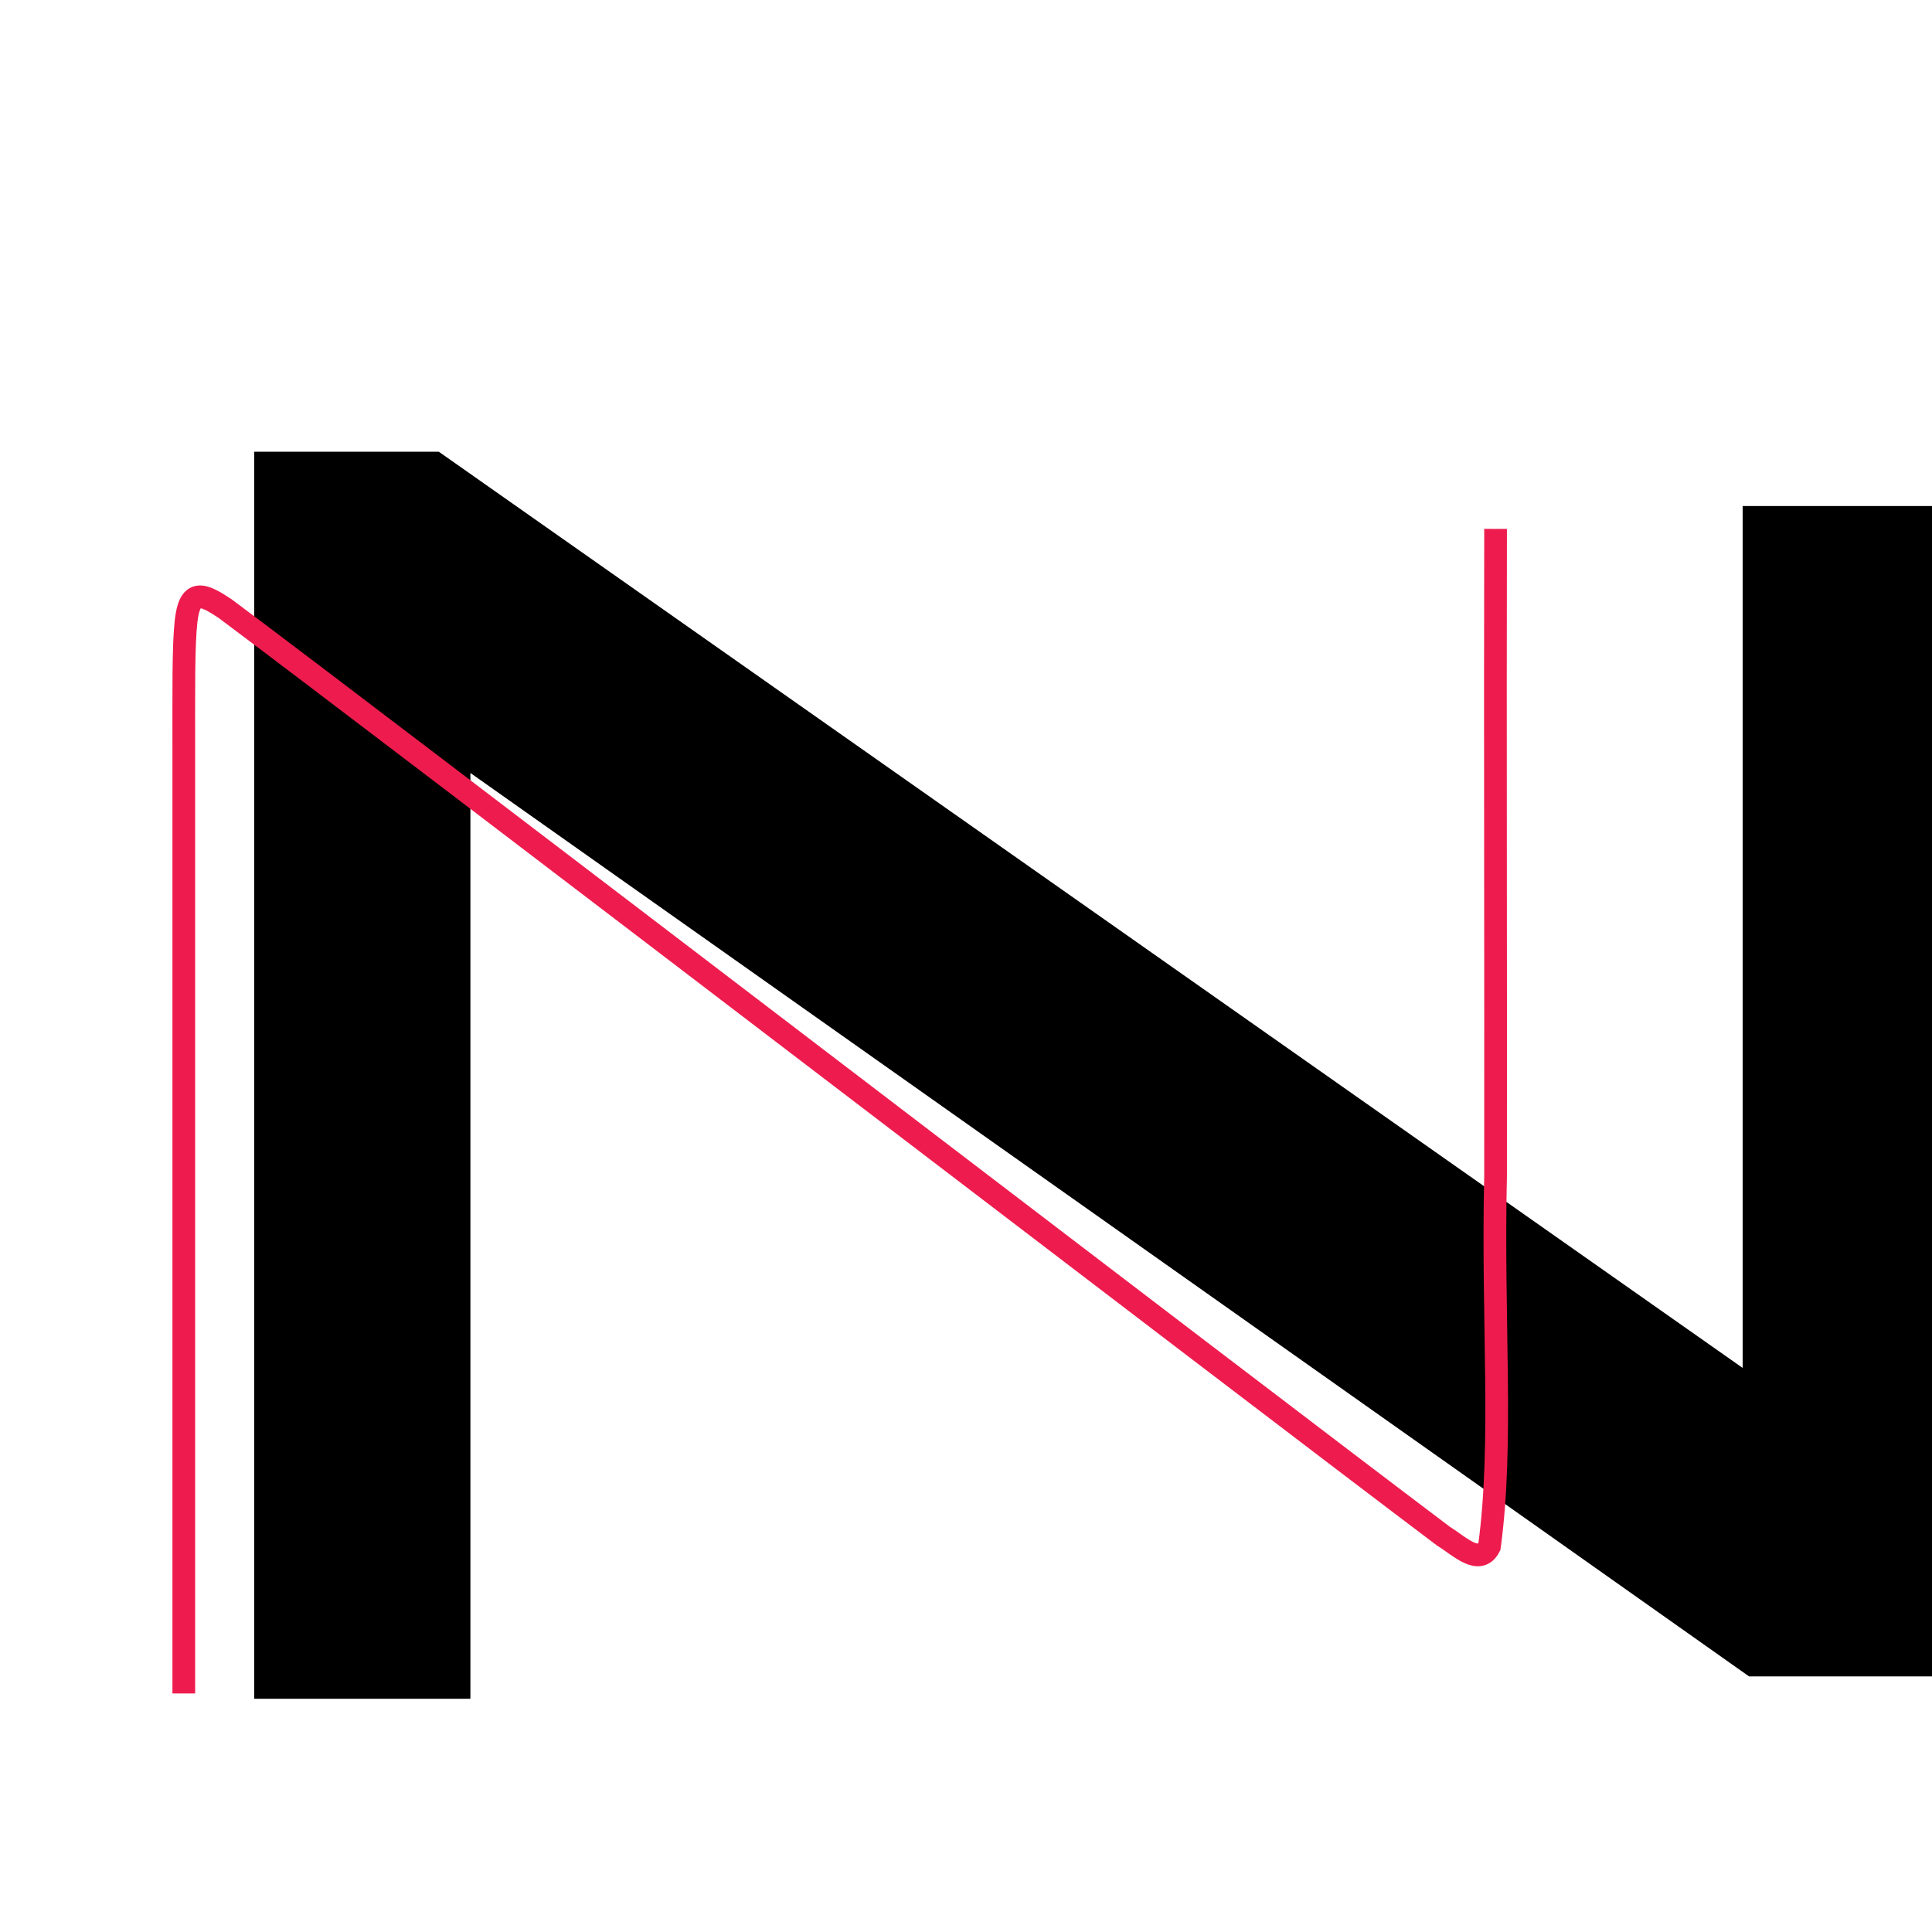
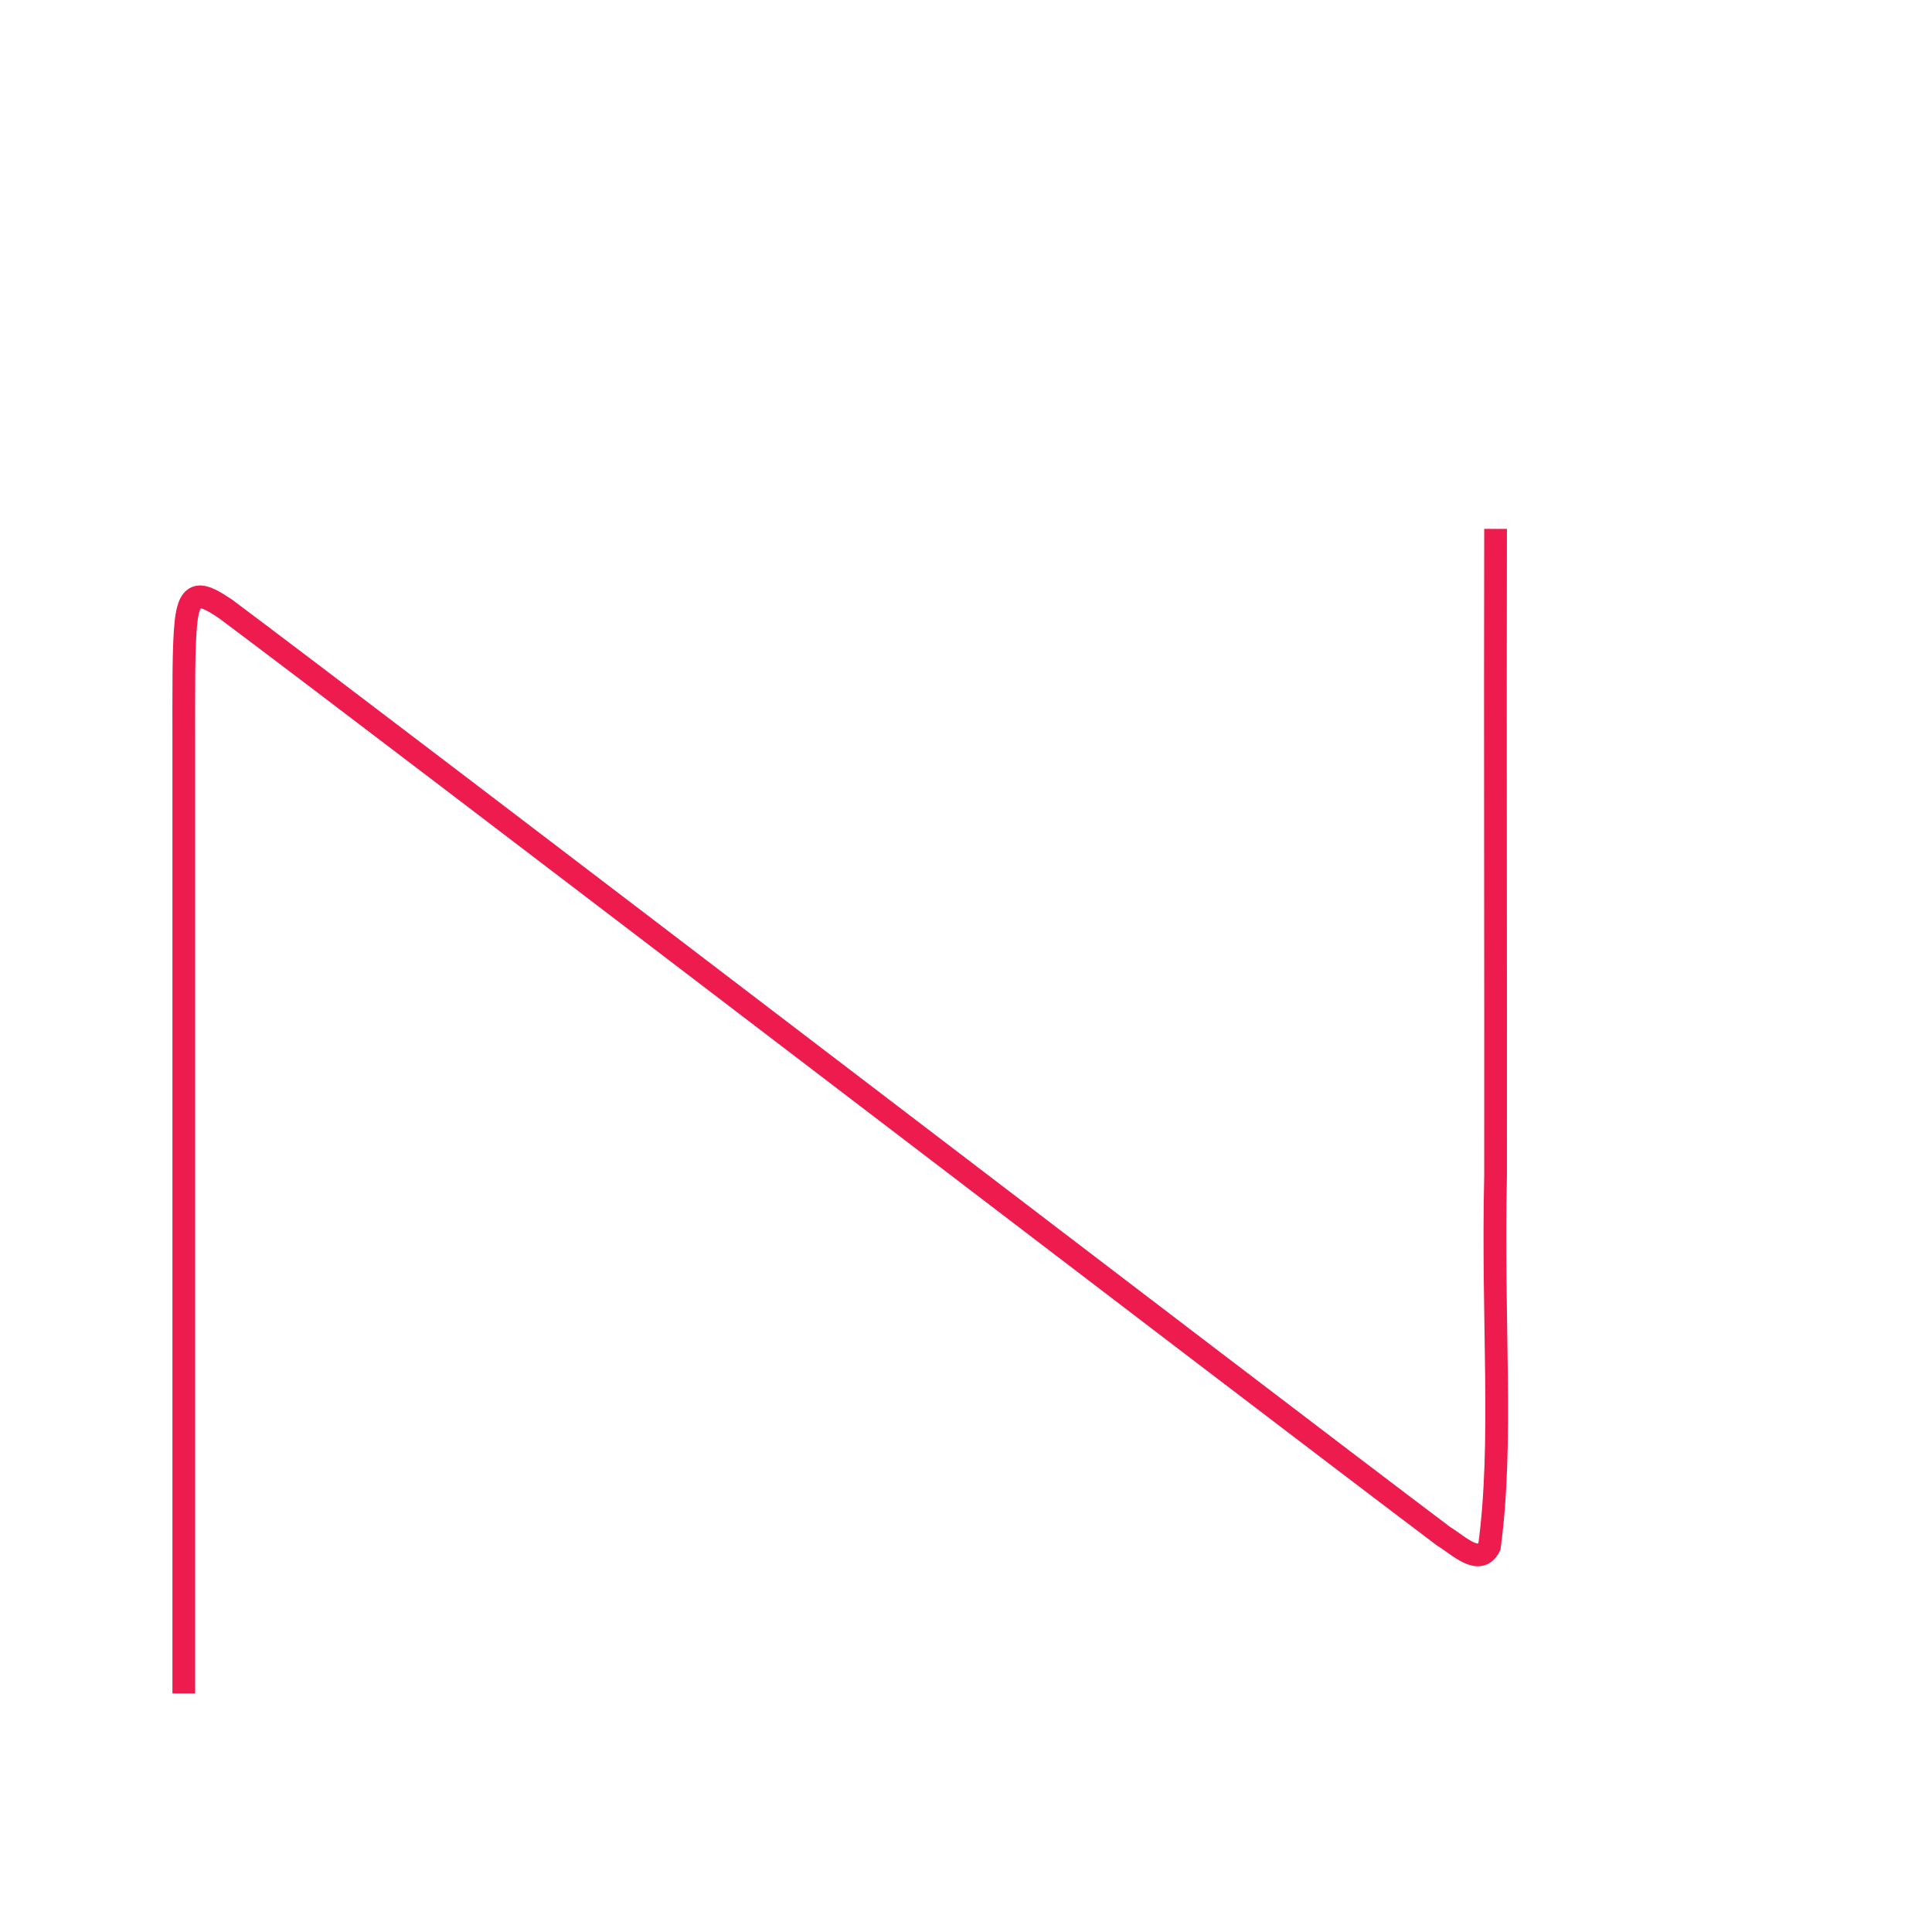
- <svg xmlns="http://www.w3.org/2000/svg" version="1.1" viewBox="0 0 85.04 85.04">
+ <svg xmlns="http://www.w3.org/2000/svg" id="Layer_2" version="1.1" viewBox="0 0 85.04 85.04">
  <defs>
    <style>
      .st0 {
        fill: none;
        stroke: #ee1c4e;
        stroke-miterlimit: 10;
      }
- 
-       .st1 {
-         font-family: MyriadPro-Regular, 'Myriad Pro';
-         font-size: 140px;
-       }
    </style>
  </defs>
-   <g id="Layer_1">
-     <text class="st1" transform="translate(-92.9 14.43) rotate(90)">
-       <tspan x="0" y="0">z</tspan>
-     </text>
-     <text class="st1" transform="translate(11.19 14.43) rotate(90)">
-       <tspan x="0" y="0">z</tspan>
-     </text>
-   </g>
-   <g id="Layer_2">
-     <path class="st0" d="M65.83,23.28c-.02,8.62.01,19.2,0,28.47-.15,6.43.35,11.73-.27,16.32-.44.88-1.32-.02-2.02-.45-8.02-6.04-46.87-35.79-53.63-40.83-.99-.66-1.56-.9-1.72.56-.12,1.06-.1,3.01-.1,5.69,0,12.5,0,29.13,0,41.5" />
-   </g>
+   <path class="st0" d="M65.83,23.28c-.02,8.62.01,19.2,0,28.47-.15,6.43.35,11.73-.27,16.32-.44.88-1.32-.02-2.02-.45-8.02-6.04-46.87-35.79-53.63-40.83-.99-.66-1.56-.9-1.72.56-.12,1.06-.1,3.01-.1,5.69,0,12.5,0,29.13,0,41.5" />
</svg>
